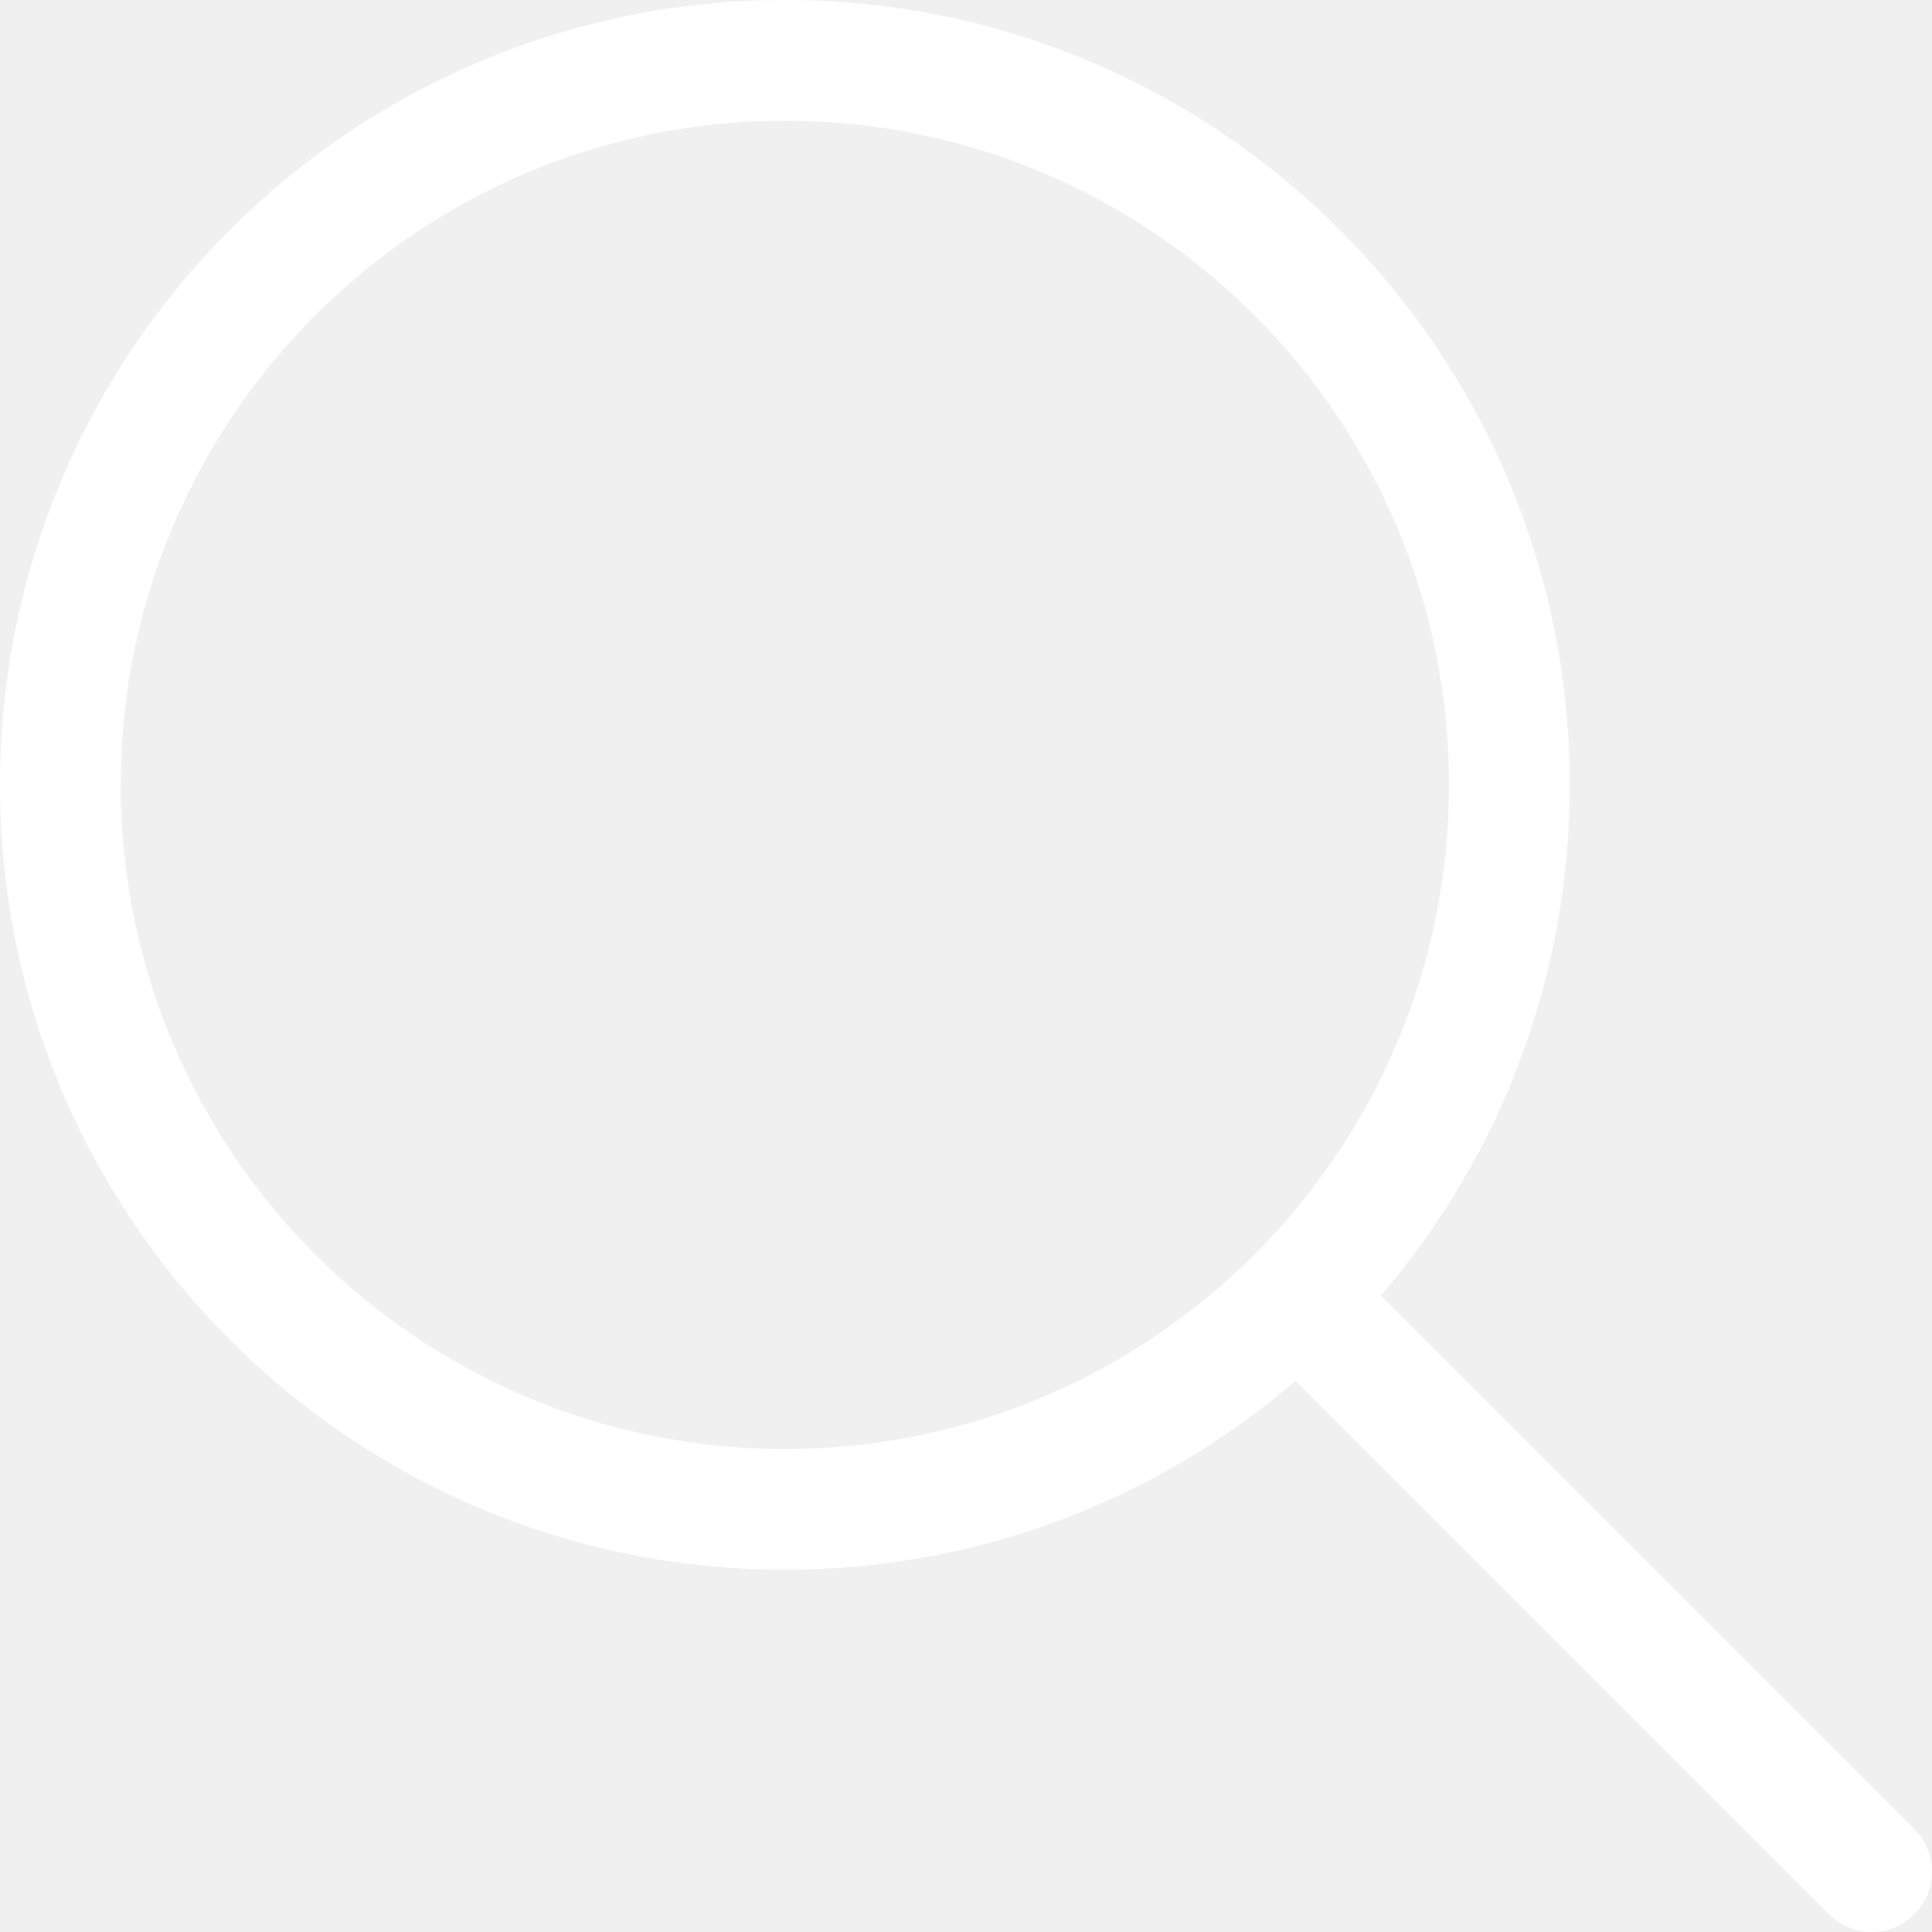
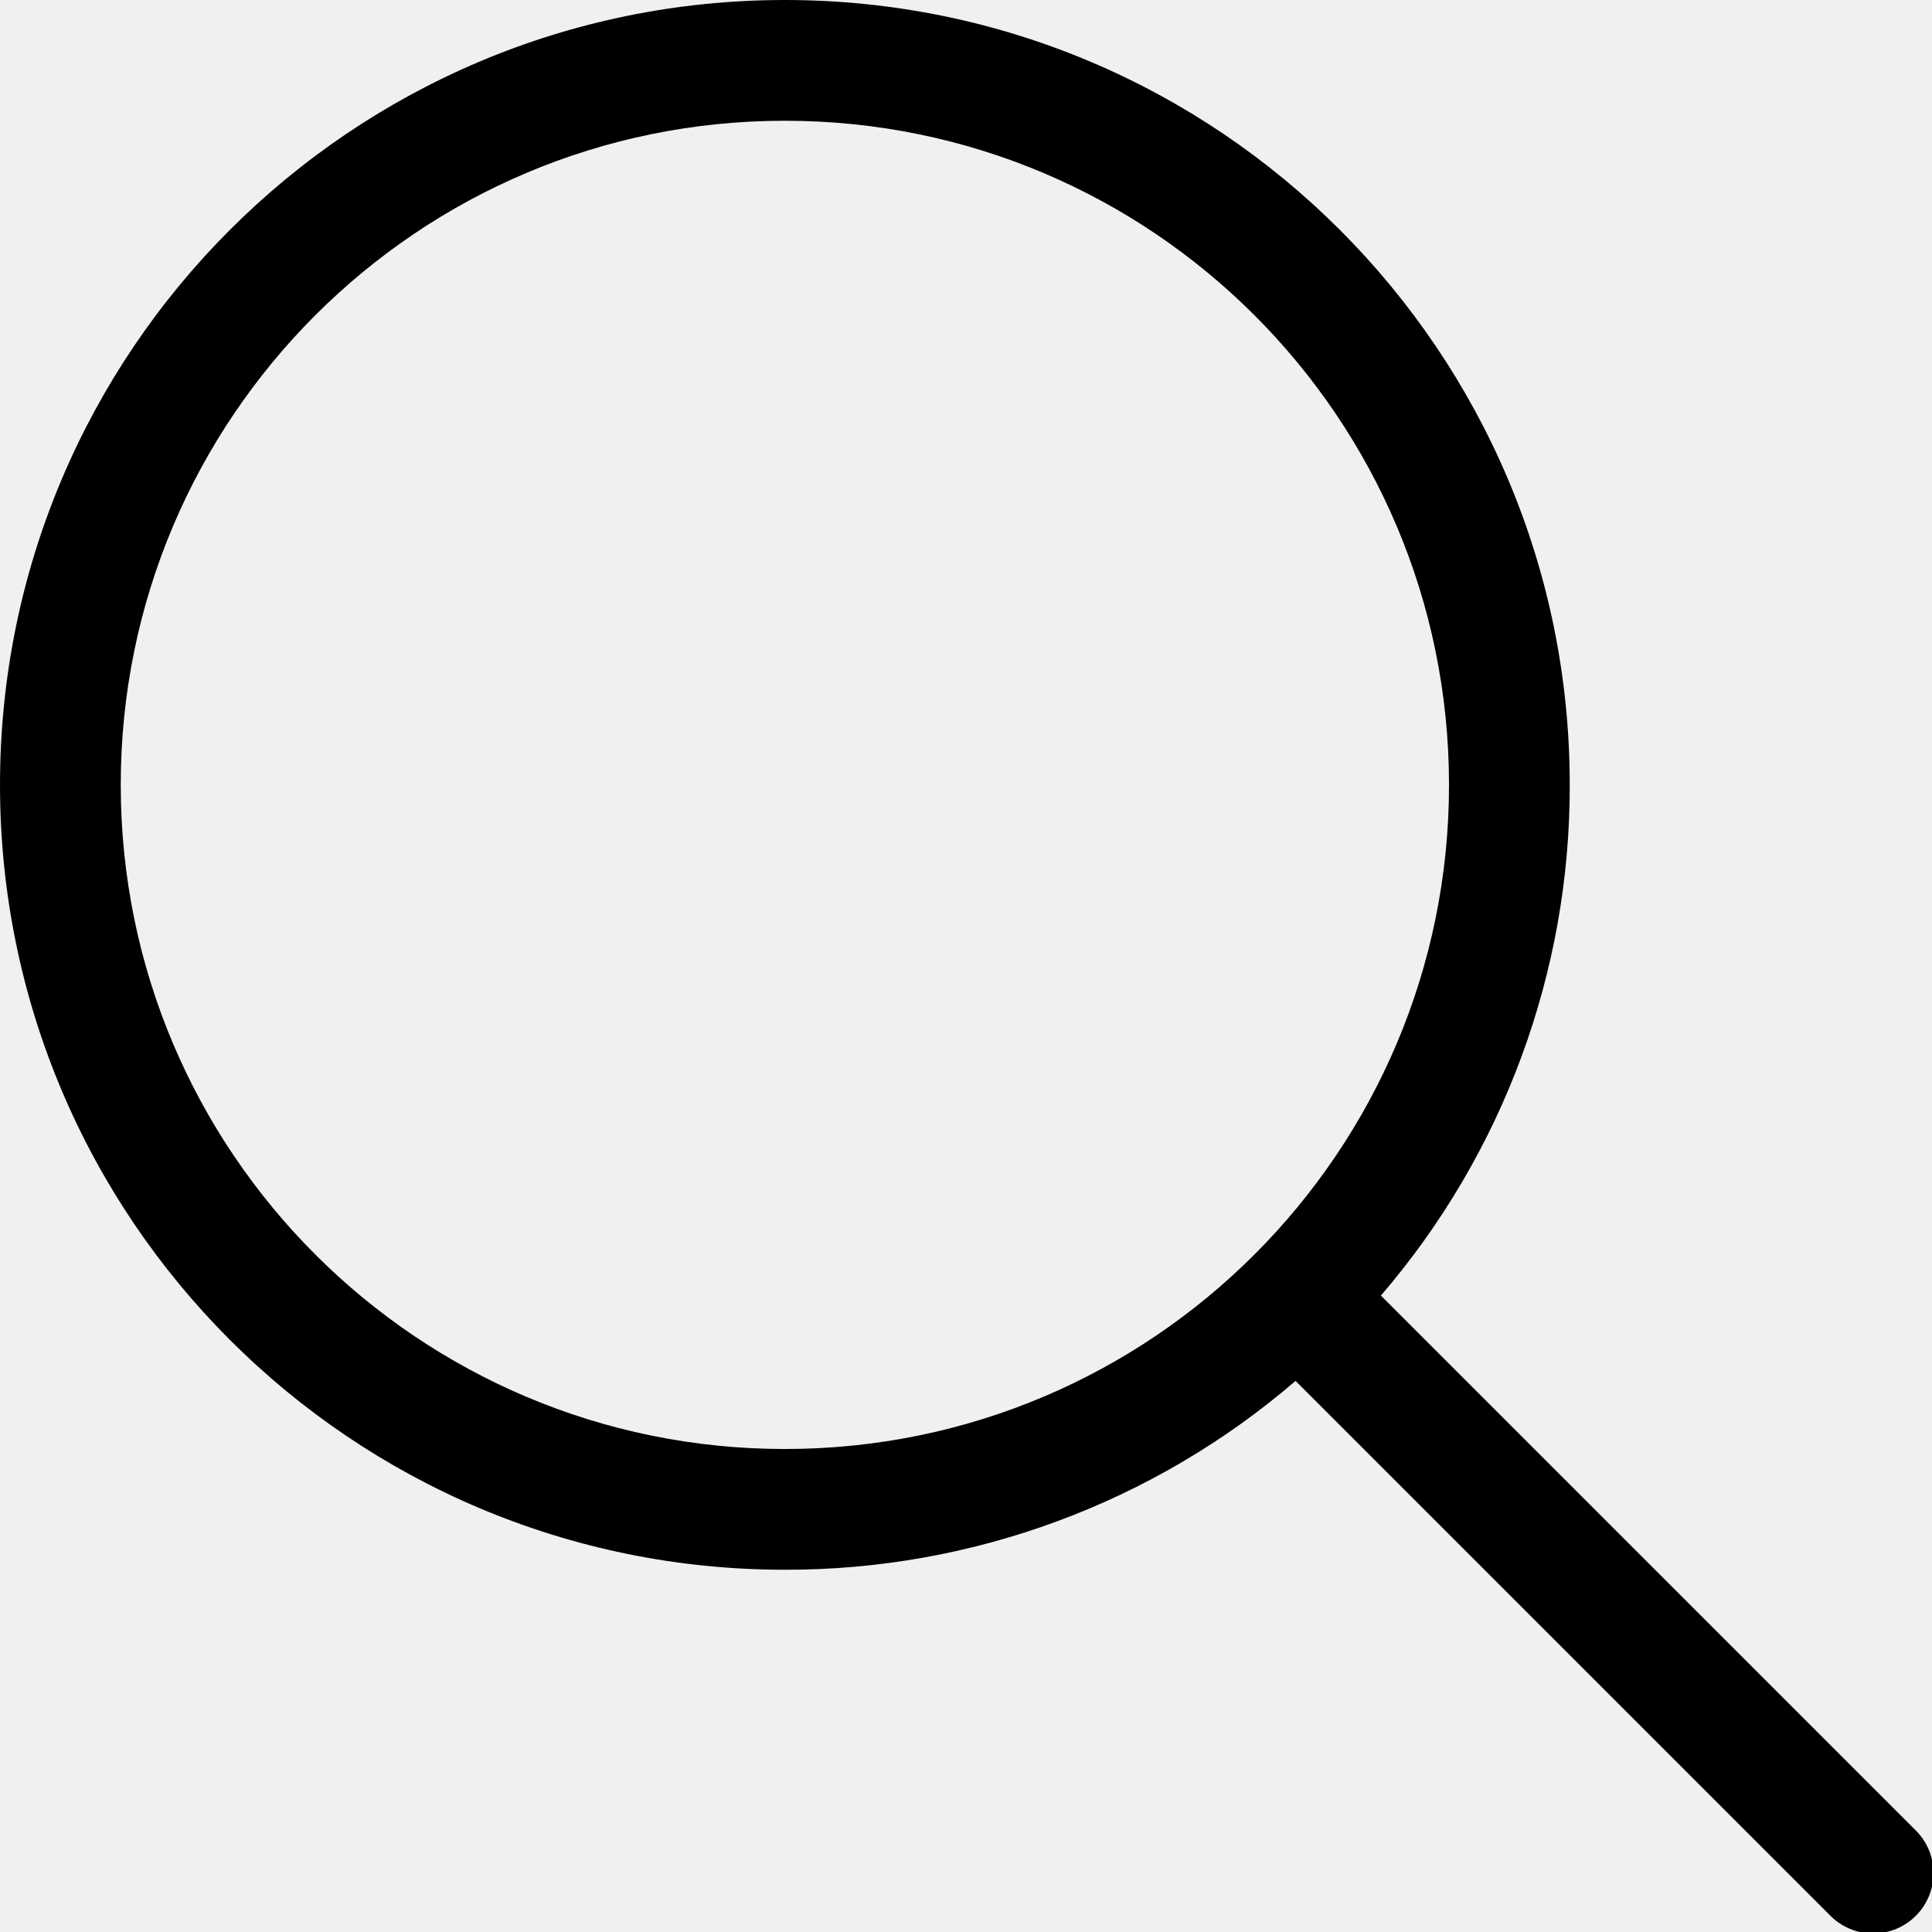
- <svg xmlns="http://www.w3.org/2000/svg" width="24" height="24" viewBox="0 0 24 24">
-   <path fill-rule="evenodd" clip-rule="evenodd" d="M16.094 17.154C14.389 18.617 12.172 19.5 9.75 19.5C4.365 19.5 0 15.135 0 9.75C0 4.365 4.365 0 9.75 0C15.135 0 19.5 4.365 19.5 9.75C19.5 12.172 18.617 14.389 17.154 16.094L23.78 22.72C24.073 23.013 24.073 23.487 23.78 23.78C23.487 24.073 23.013 24.073 22.72 23.78L16.094 17.154ZM18 9.75C18 14.306 14.306 18 9.75 18C5.194 18 1.5 14.306 1.5 9.75C1.5 5.194 5.194 1.5 9.75 1.5C14.306 1.5 18 5.194 18 9.75Z" fill="white" />
+ <svg xmlns="http://www.w3.org/2000/svg" viewBox="0 0 24 24">
+   <path fill-rule="evenodd" d="M16.094 17.154A9.7 9.7 0 0 1 9.75 19.5C4.365 19.5 0 15.135 0 9.75S4.365 0 9.75 0s9.75 4.365 9.75 9.75a9.7 9.7 0 0 1-2.346 6.344l6.626 6.626a.75.75 0 1 1-1.06 1.06zM18 9.75a8.25 8.25 0 1 1-16.5 0 8.25 8.25 0 0 1 16.5 0" clip-rule="evenodd" />
</svg>
